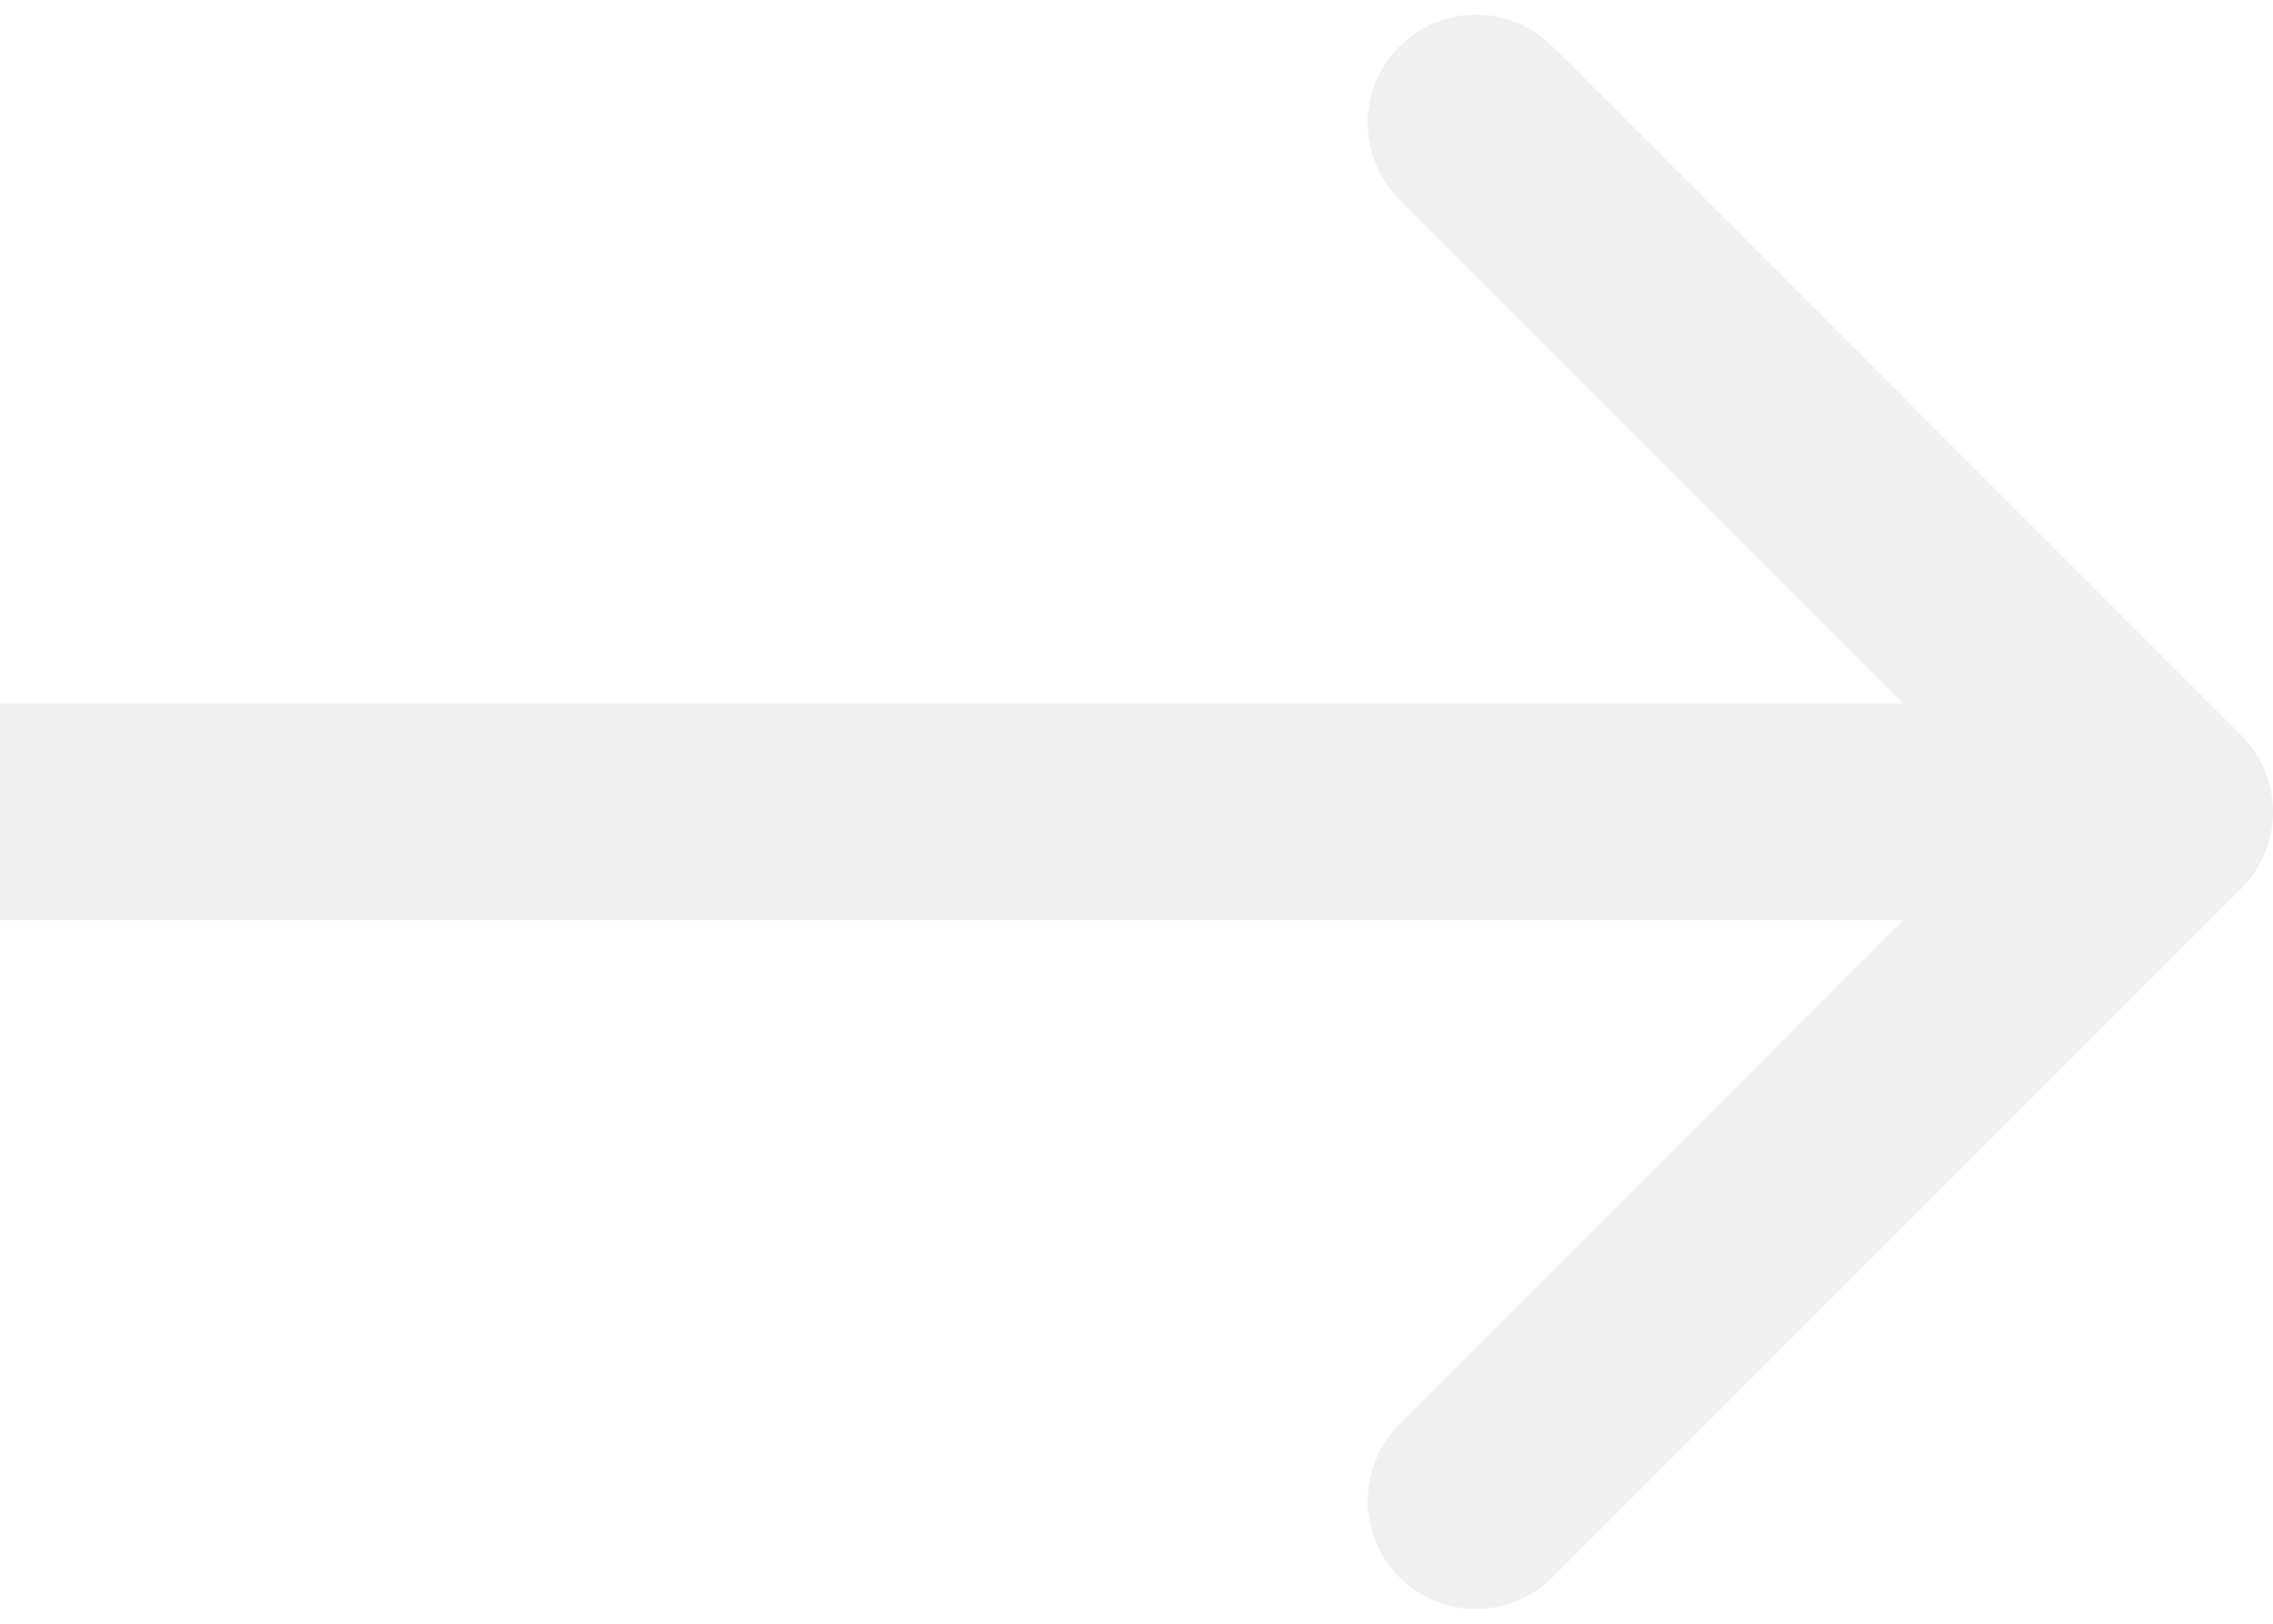
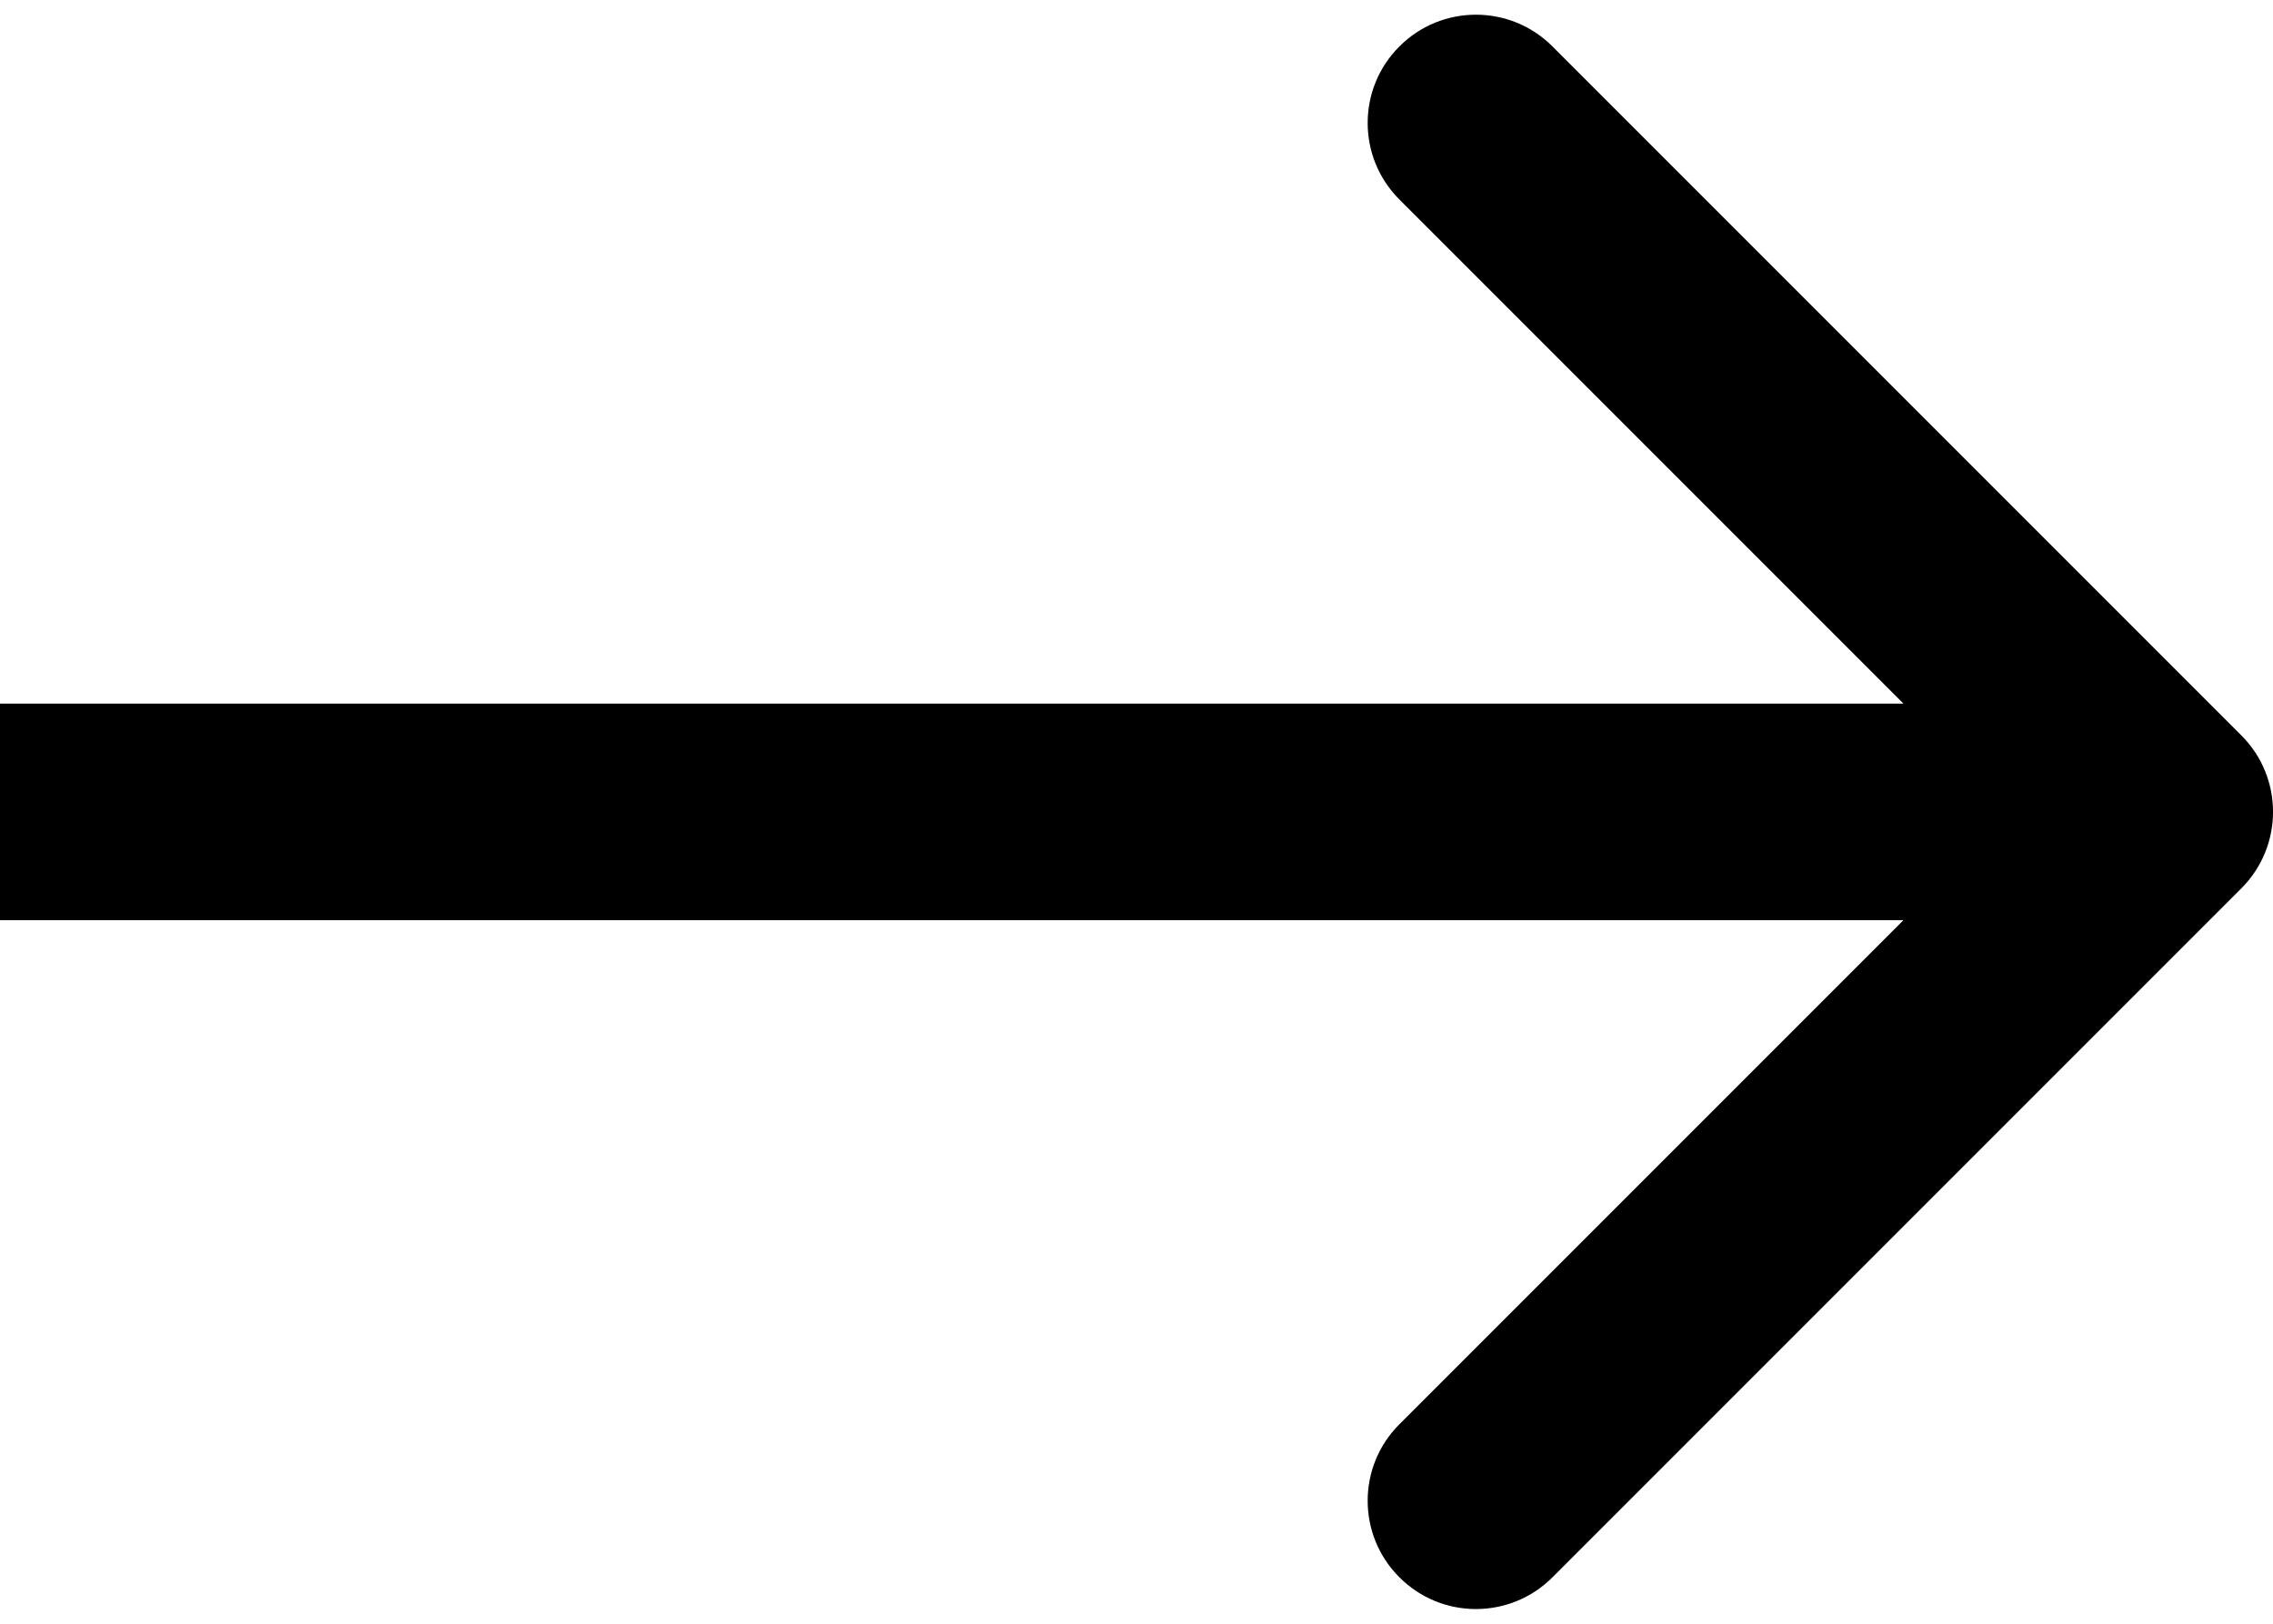
<svg xmlns="http://www.w3.org/2000/svg" width="21" height="15" viewBox="0 0 21 15" fill="none">
-   <path d="M20.707 8.207C21.098 7.817 21.098 7.183 20.707 6.793L14.343 0.429C13.953 0.038 13.319 0.038 12.929 0.429C12.538 0.819 12.538 1.453 12.929 1.843L18.586 7.5L12.929 13.157C12.538 13.547 12.538 14.181 12.929 14.571C13.319 14.962 13.953 14.962 14.343 14.571L20.707 8.207ZM0 8.5H20V6.5H0V8.5Z" fill="#F0F0F0" />
+   <path d="M20.707 8.207C21.098 7.817 21.098 7.183 20.707 6.793L14.343 0.429C13.953 0.038 13.319 0.038 12.929 0.429C12.538 0.819 12.538 1.453 12.929 1.843L18.586 7.5L12.929 13.157C12.538 13.547 12.538 14.181 12.929 14.571C13.319 14.962 13.953 14.962 14.343 14.571L20.707 8.207ZM0 8.5H20V6.5H0V8.5Z" fill="currentColor" />
</svg>
